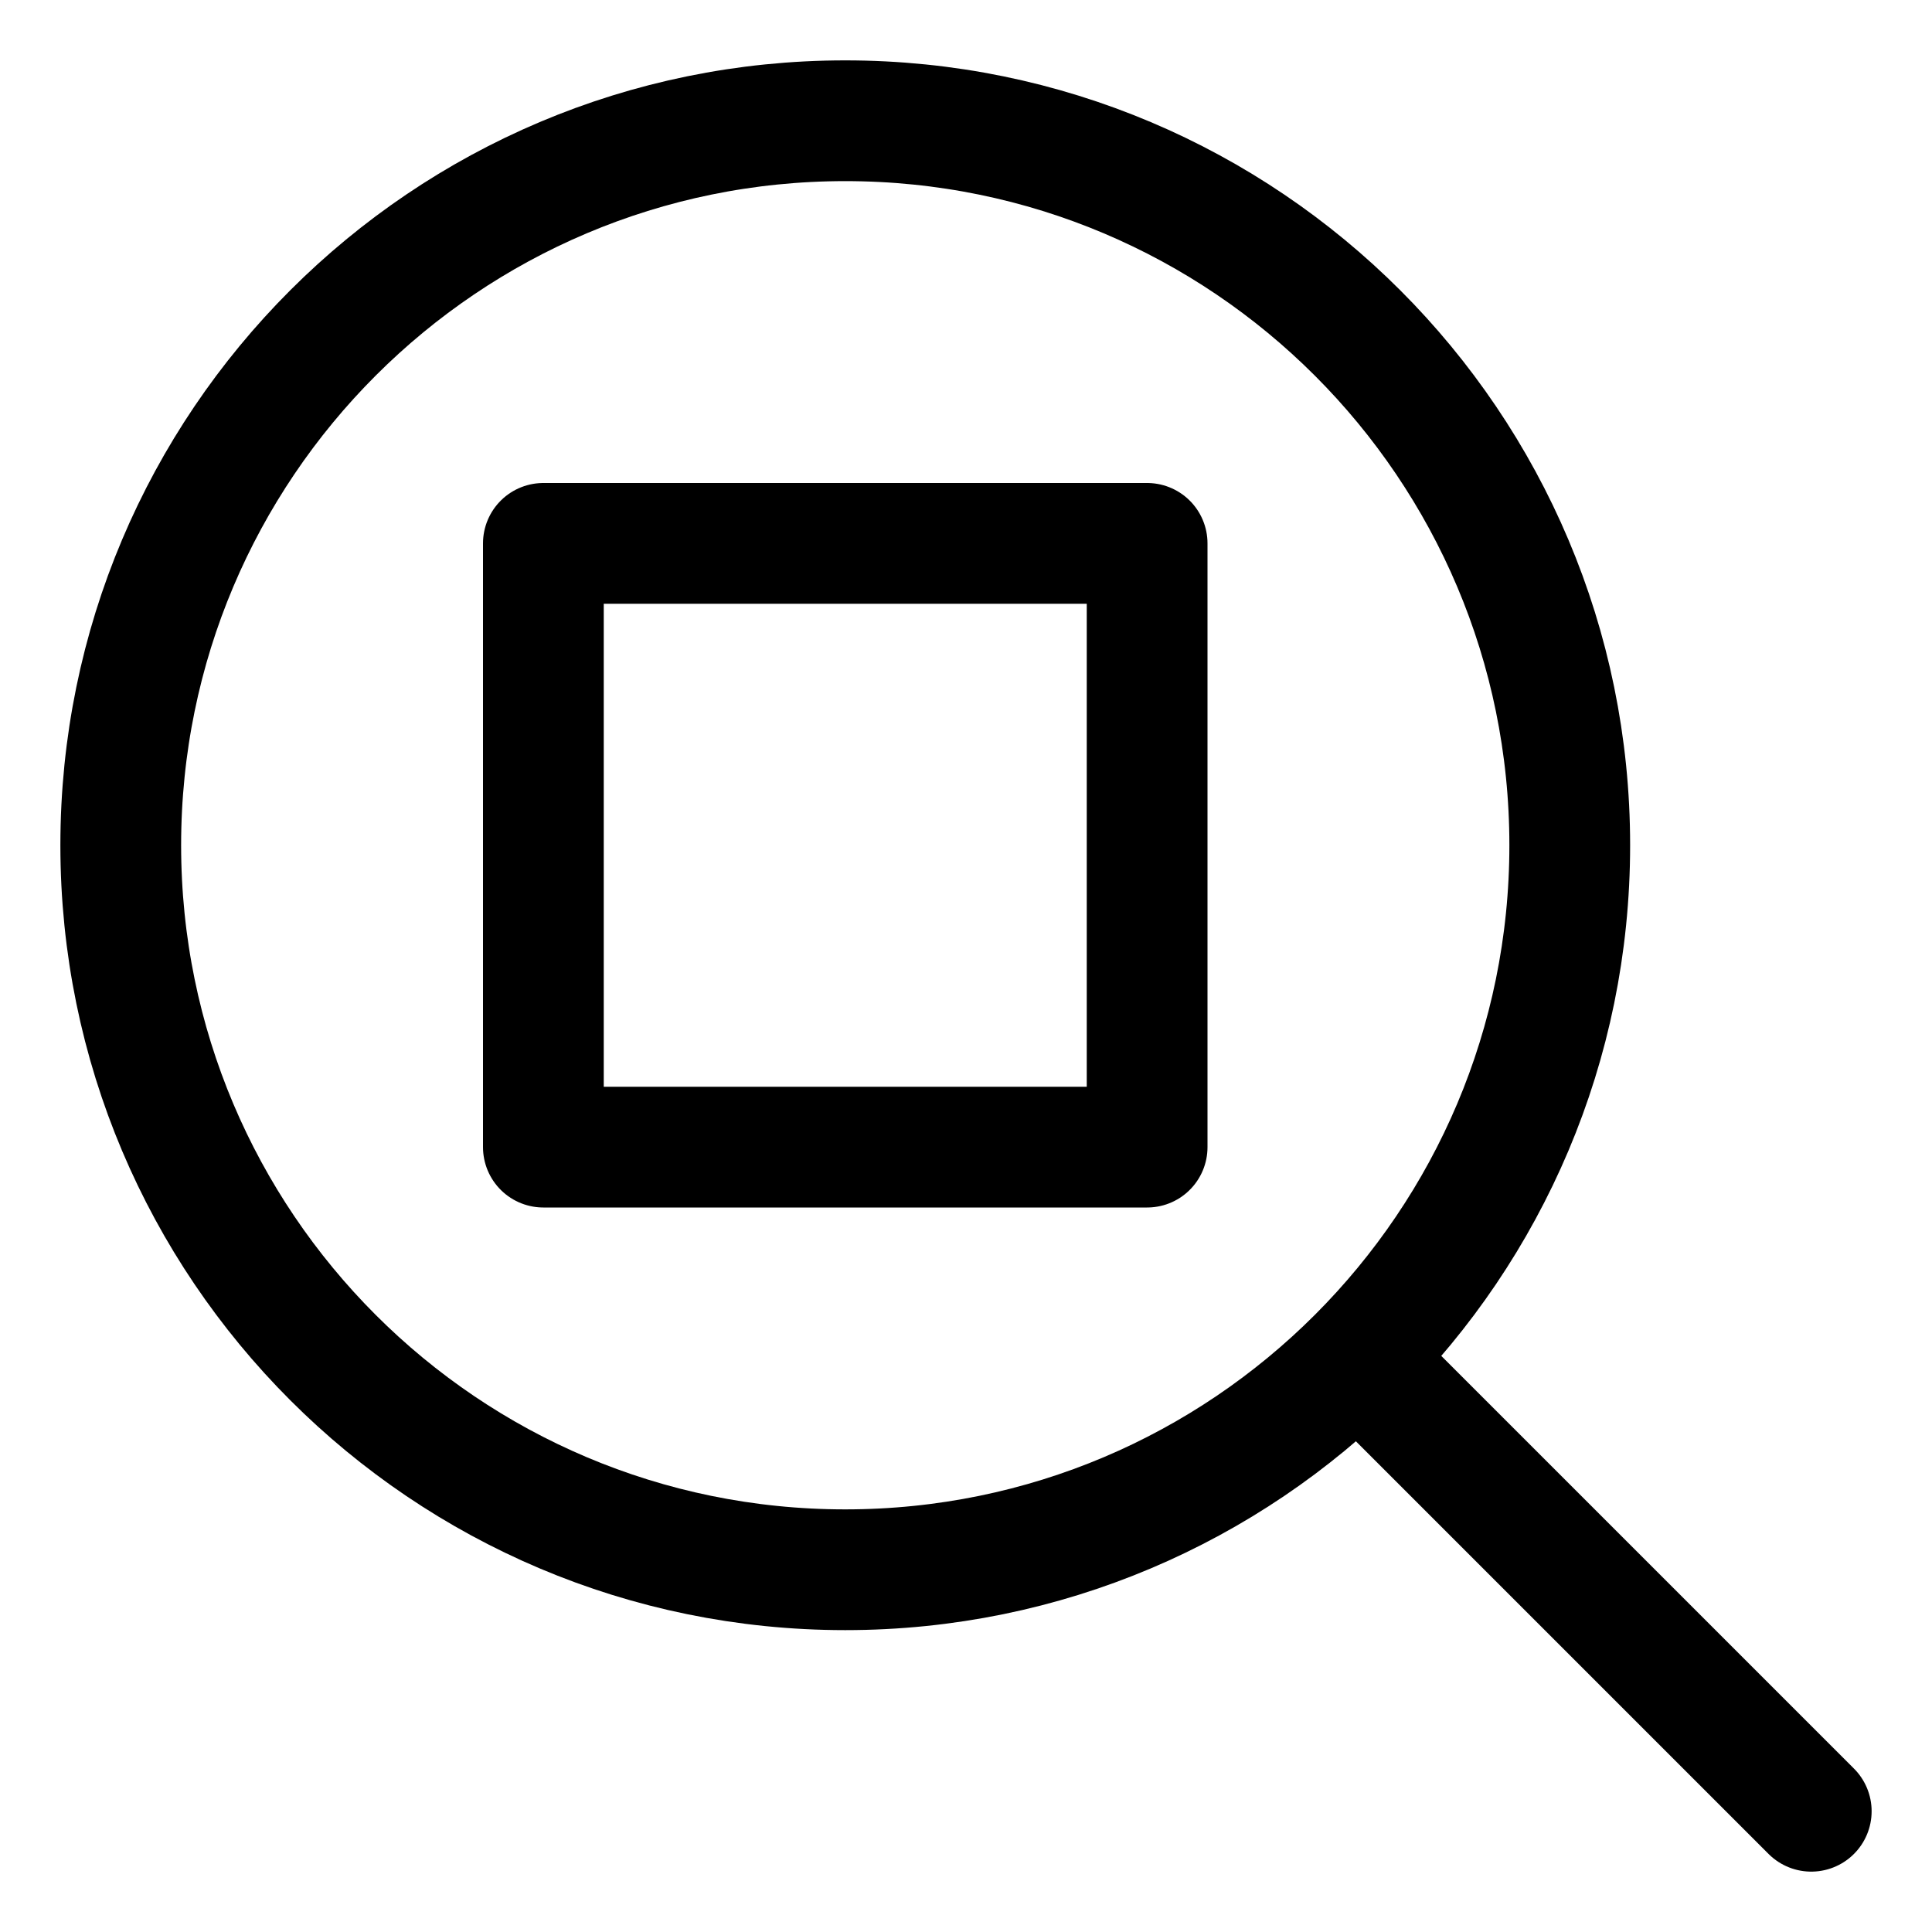
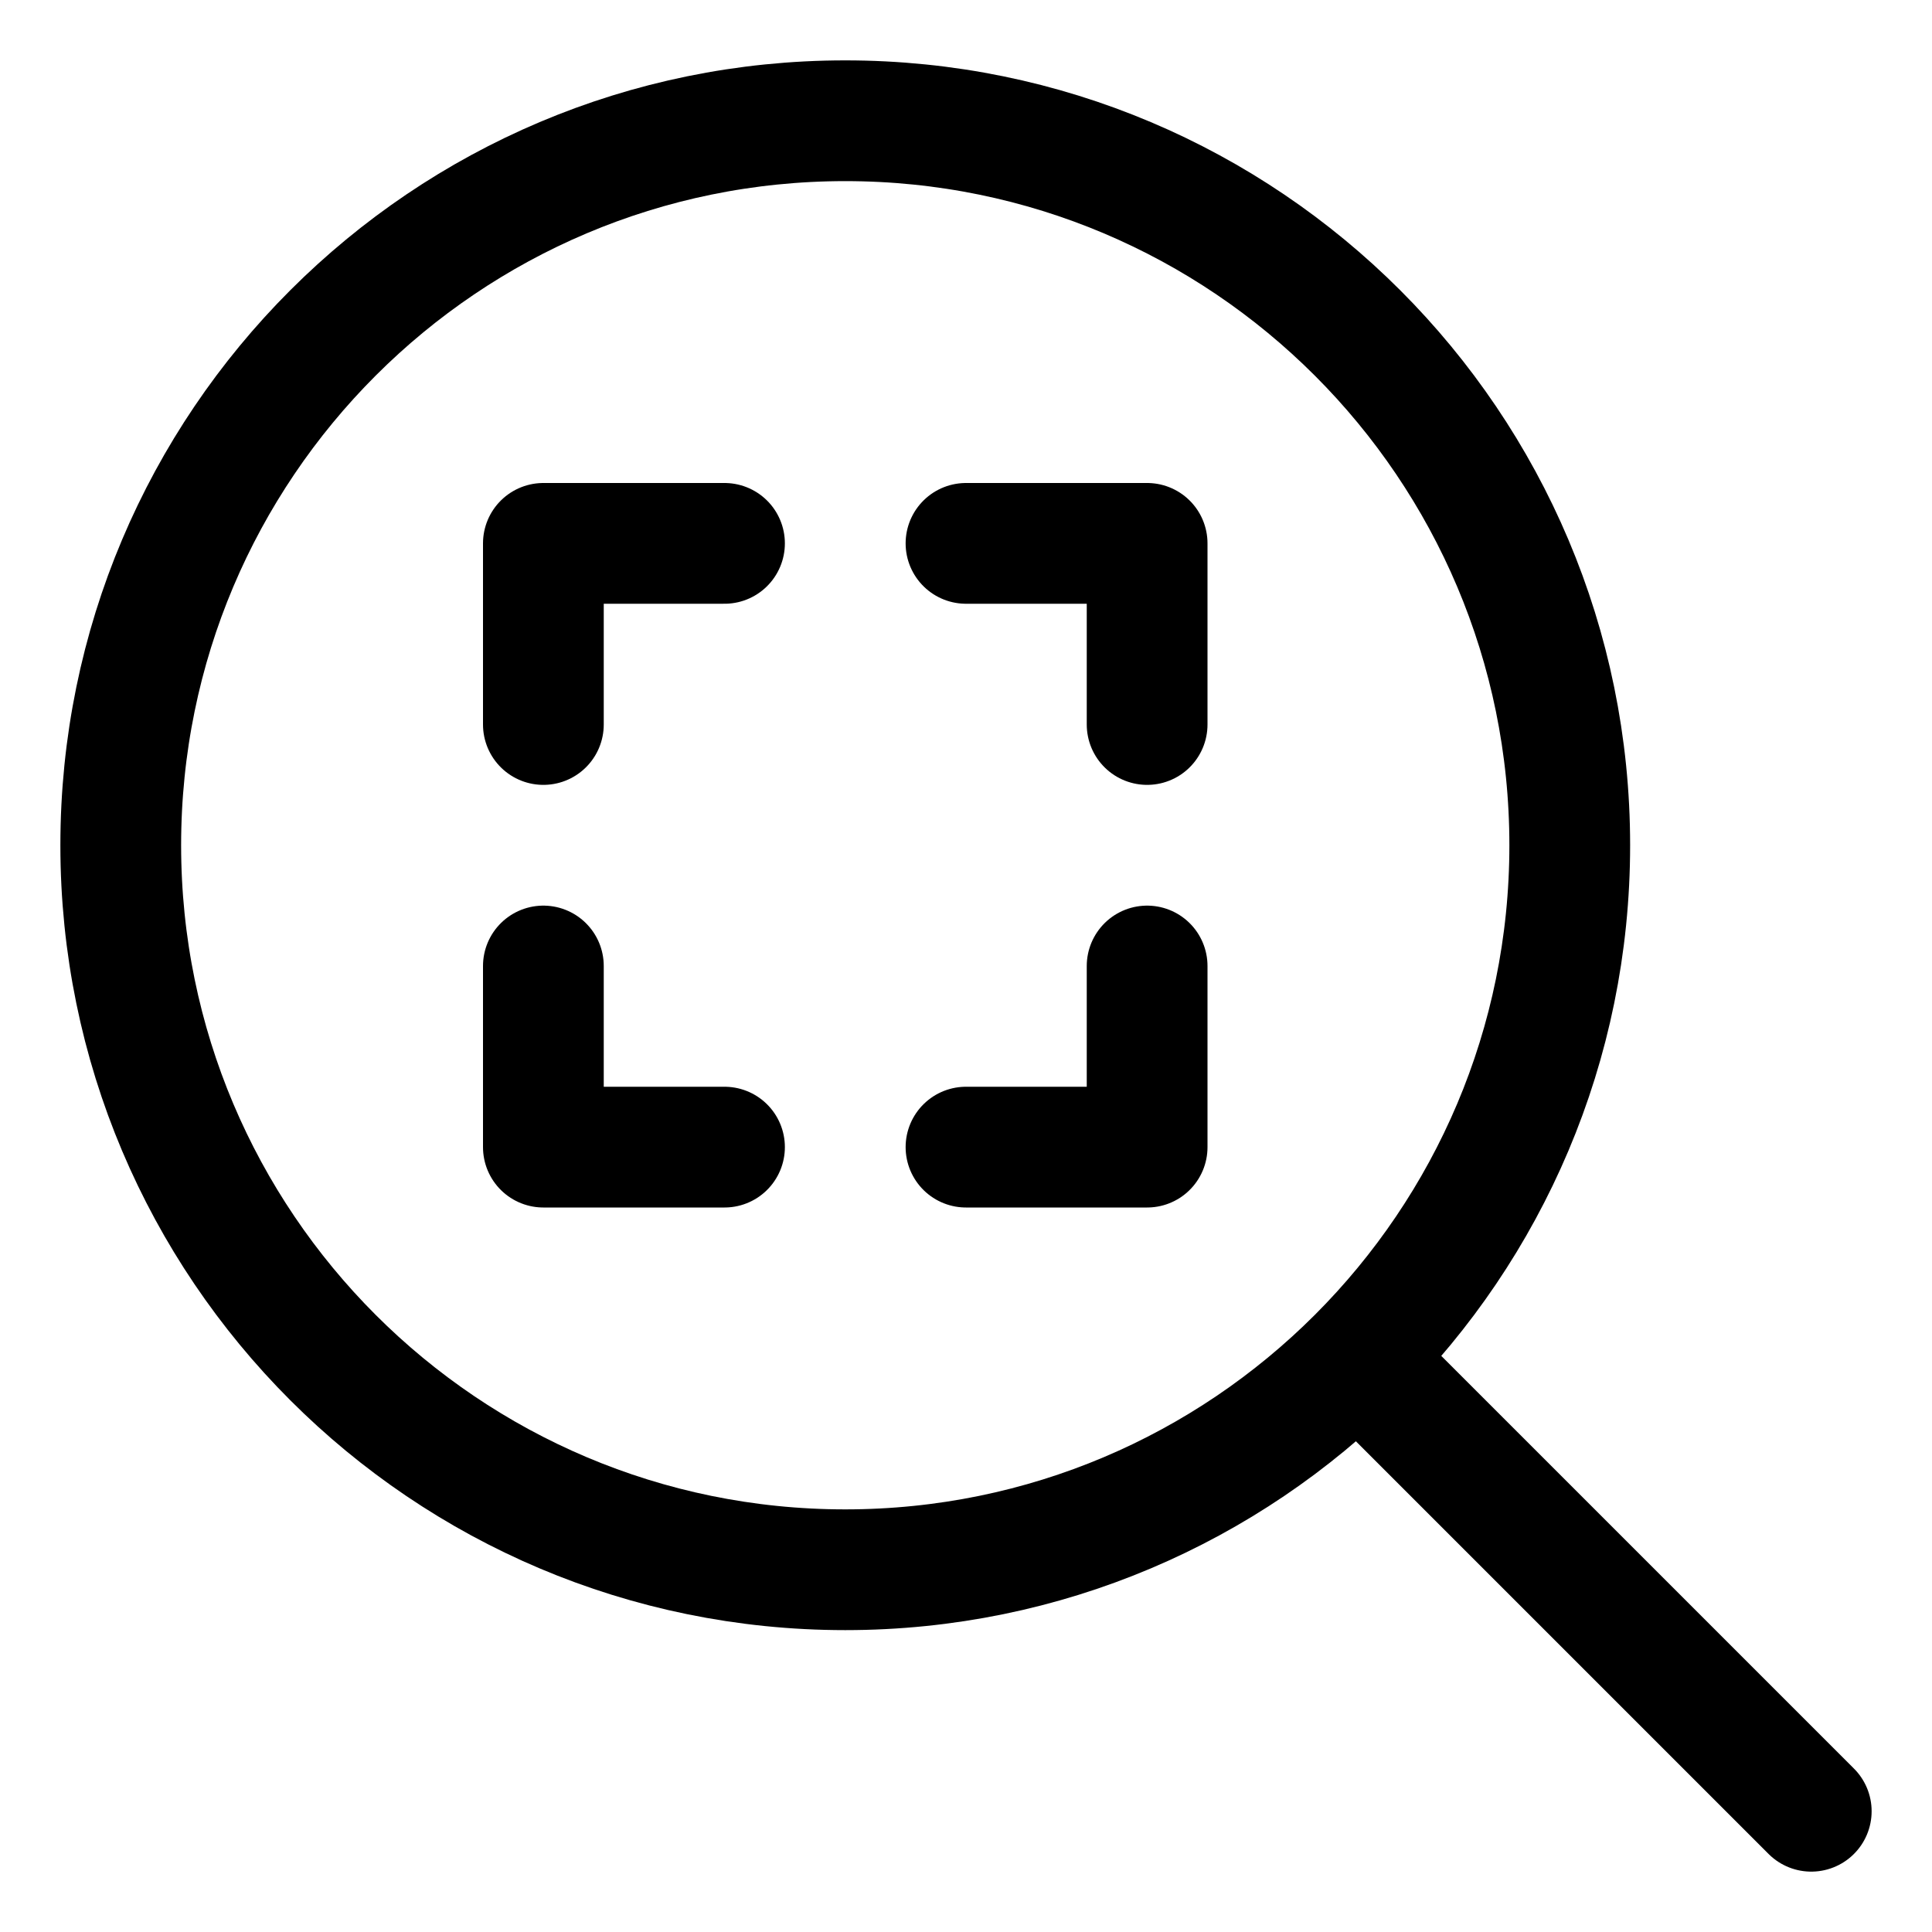
<svg xmlns="http://www.w3.org/2000/svg" id="i-reset-zoom" viewBox="0 0 32 32" width="32" height="32" fill="none" stroke="currentcolor" stroke-linecap="round" stroke-linejoin="round" stroke-width="2">
  <circle cx="14" cy="14" r="12" />
  <path d="M23 23 L30 30" />
-   <path d="M9 9 L19 9 19 19 9 19 Z" />
+   <path d="M9 12 L9 9 12 9 M16 9 L19 9 19 12 M9 16 L9 19 12 19 M19 16 L19 19 16 19" />
</svg>
